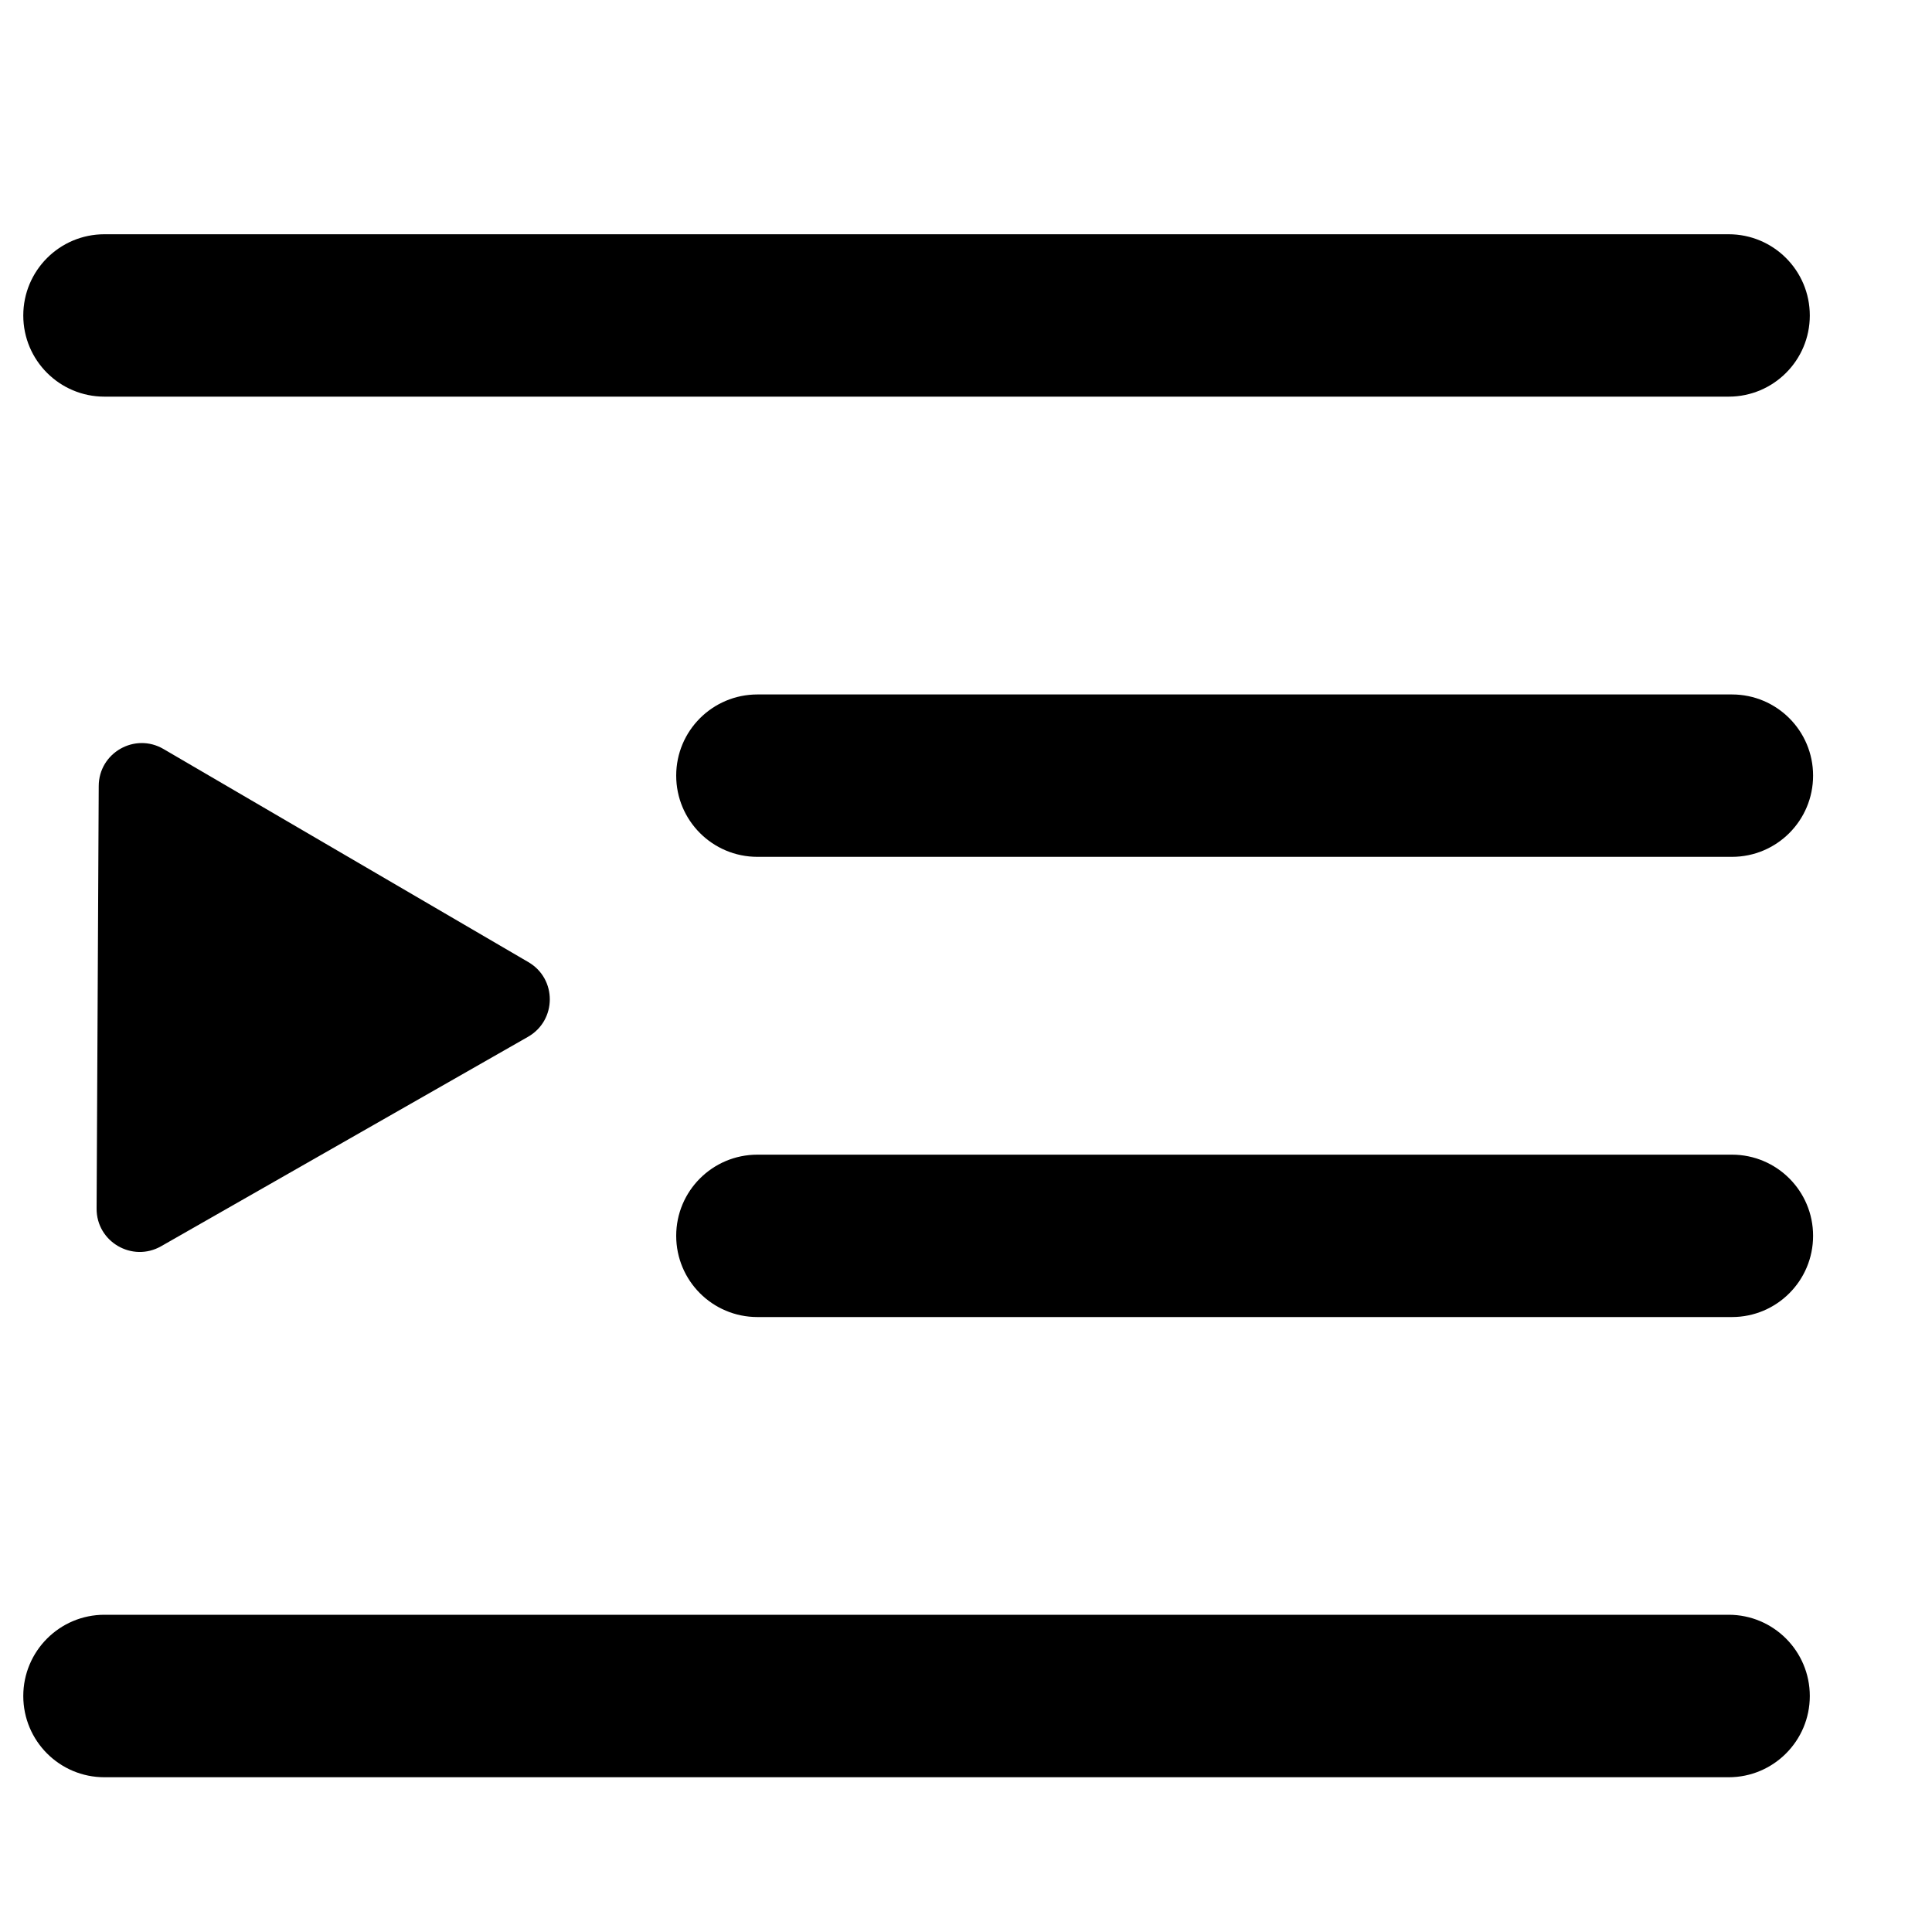
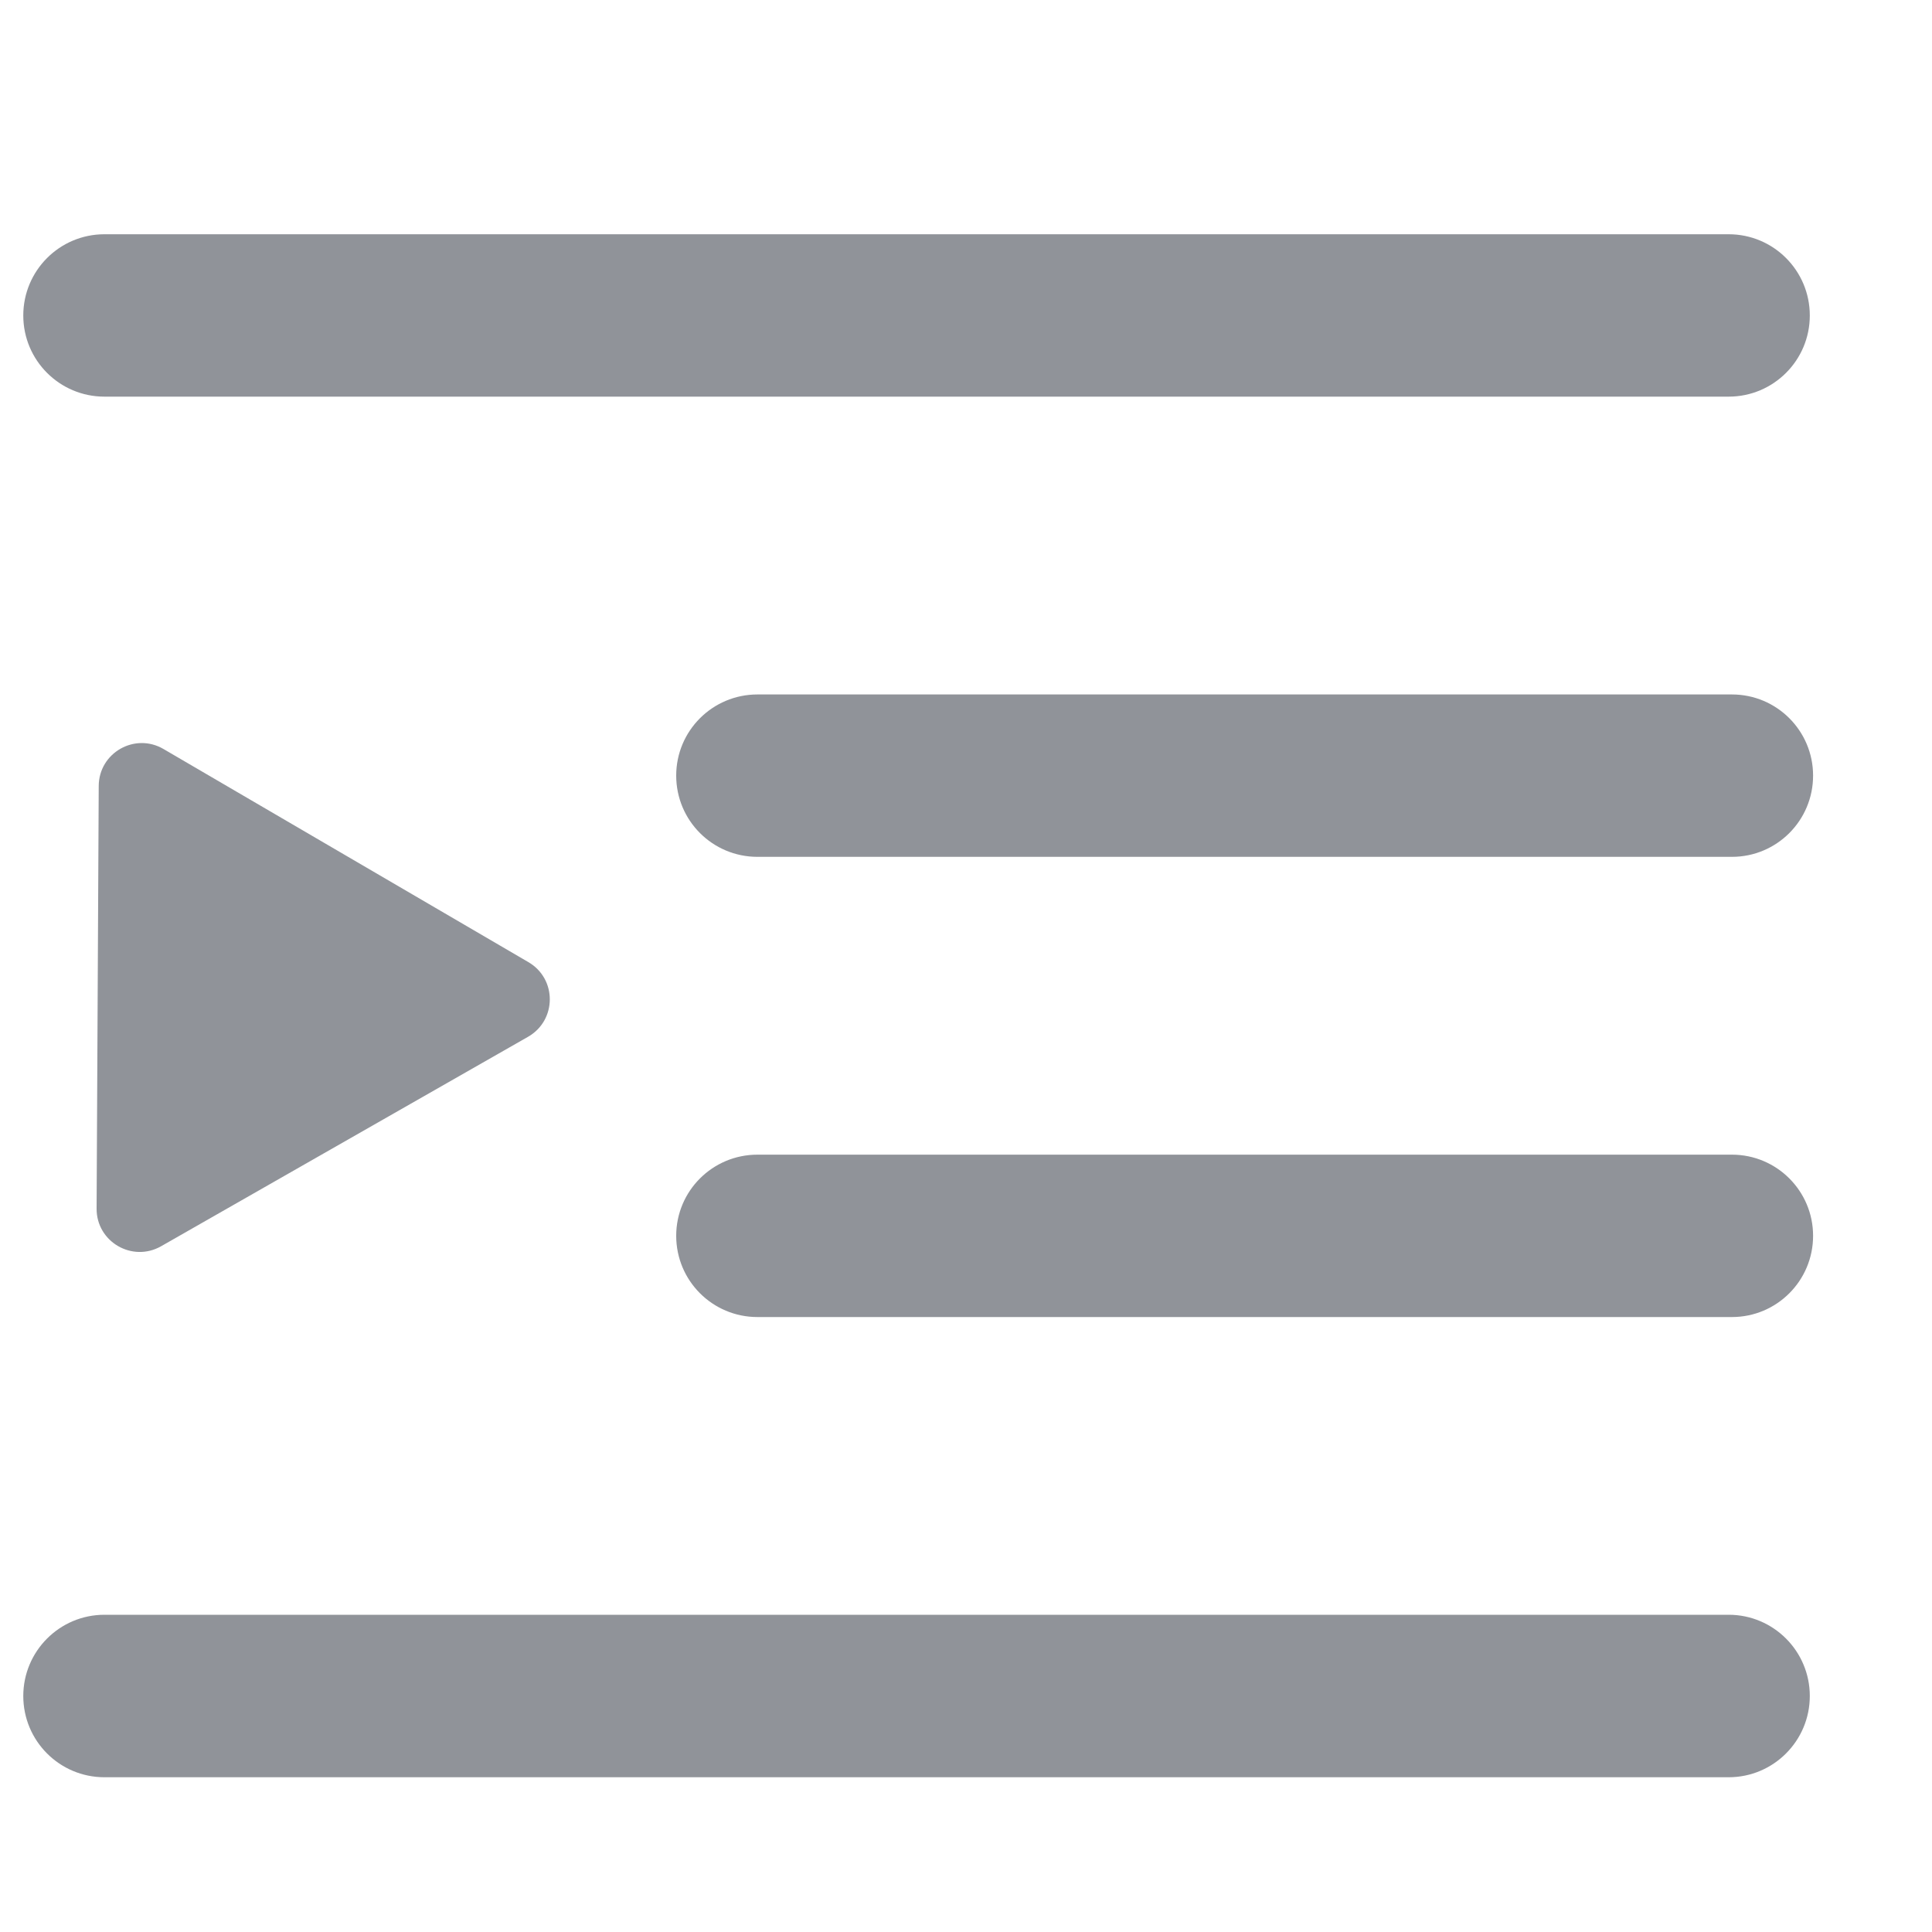
<svg xmlns="http://www.w3.org/2000/svg" width="20px" height="20px" viewBox="0 0 20 20" version="1.1">
  <g id="菜单展开" stroke="none" stroke-width="1" fill="none" fill-rule="evenodd">
-     <g id="菜单_收" transform="translate(0, 2)" fill="#000000" fill-rule="nonzero">
+     <g id="菜单_收" transform="translate(0, 2)" fill="#909399" fill-rule="nonzero">
      <path d="M17.895,2.106 L1.081,2.106 C0.617,2.106 0.241,1.73 0.241,1.266 C0.241,0.801 0.617,0.425 1.081,0.425 L17.895,0.425 C18.359,0.425 18.735,0.801 18.735,1.266 C18.735,1.73 18.359,2.106 17.895,2.106 Z M17.895,16.398 L1.081,16.398 C0.617,16.398 0.241,16.022 0.241,15.557 C0.241,15.093 0.617,14.716 1.081,14.716 L17.895,14.716 C18.359,14.716 18.735,15.093 18.735,15.557 C18.735,16.021 18.359,16.398 17.895,16.398 Z M17.929,11.634 L7.841,11.634 C7.376,11.634 7,11.258 7,10.793 C7,10.329 7.376,9.953 7.841,9.953 L17.929,9.953 C18.393,9.953 18.769,10.329 18.769,10.793 C18.769,11.258 18.393,11.634 17.929,11.634 Z M17.929,6.87 L7.841,6.87 C7.376,6.87 7,6.494 7,6.029 C7,5.565 7.376,5.189 7.841,5.189 L17.929,5.189 C18.393,5.189 18.769,5.565 18.769,6.029 C18.769,6.494 18.393,6.87 17.929,6.87 Z M1.693,5.754 C1.396,5.58 1.023,5.793 1.022,6.137 L1.011,8.324 L1,10.511 C0.998,10.855 1.369,11.071 1.668,10.901 L5.466,8.733 C5.765,8.562 5.767,8.133 5.47,7.96 L1.693,5.754 L1.693,5.754 Z" id="形状" />
    </g>
  </g>
</svg>
